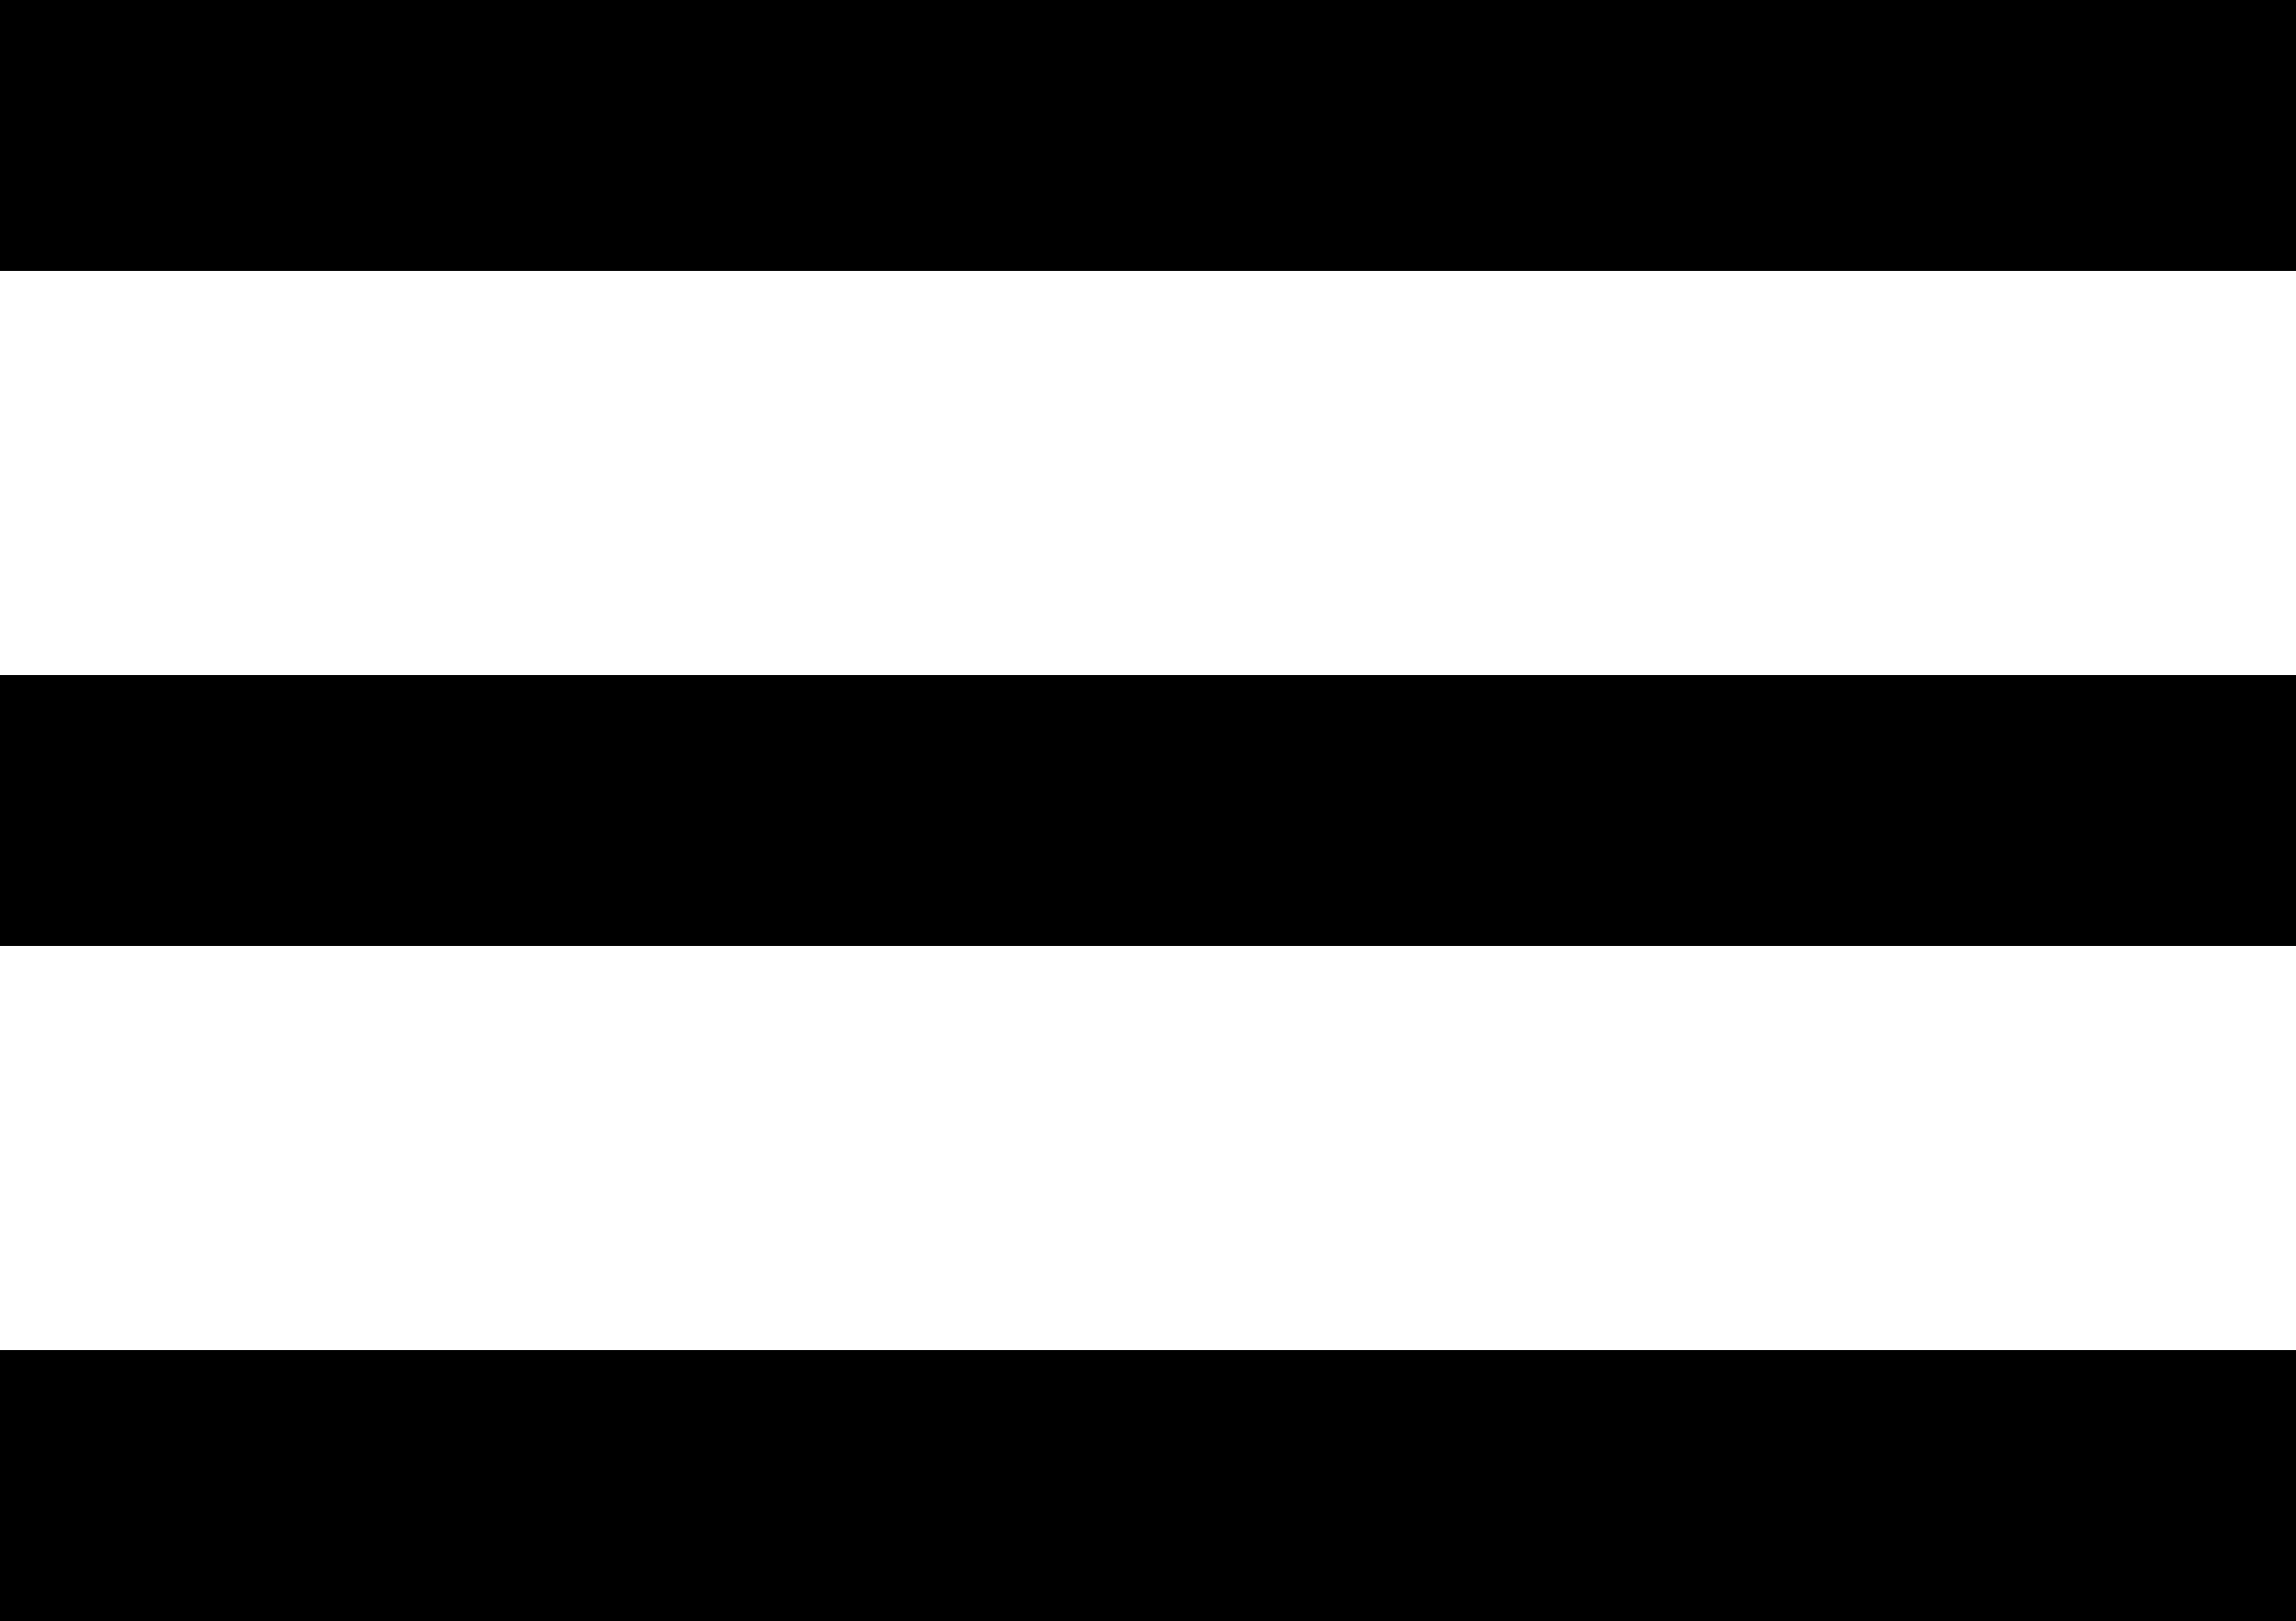
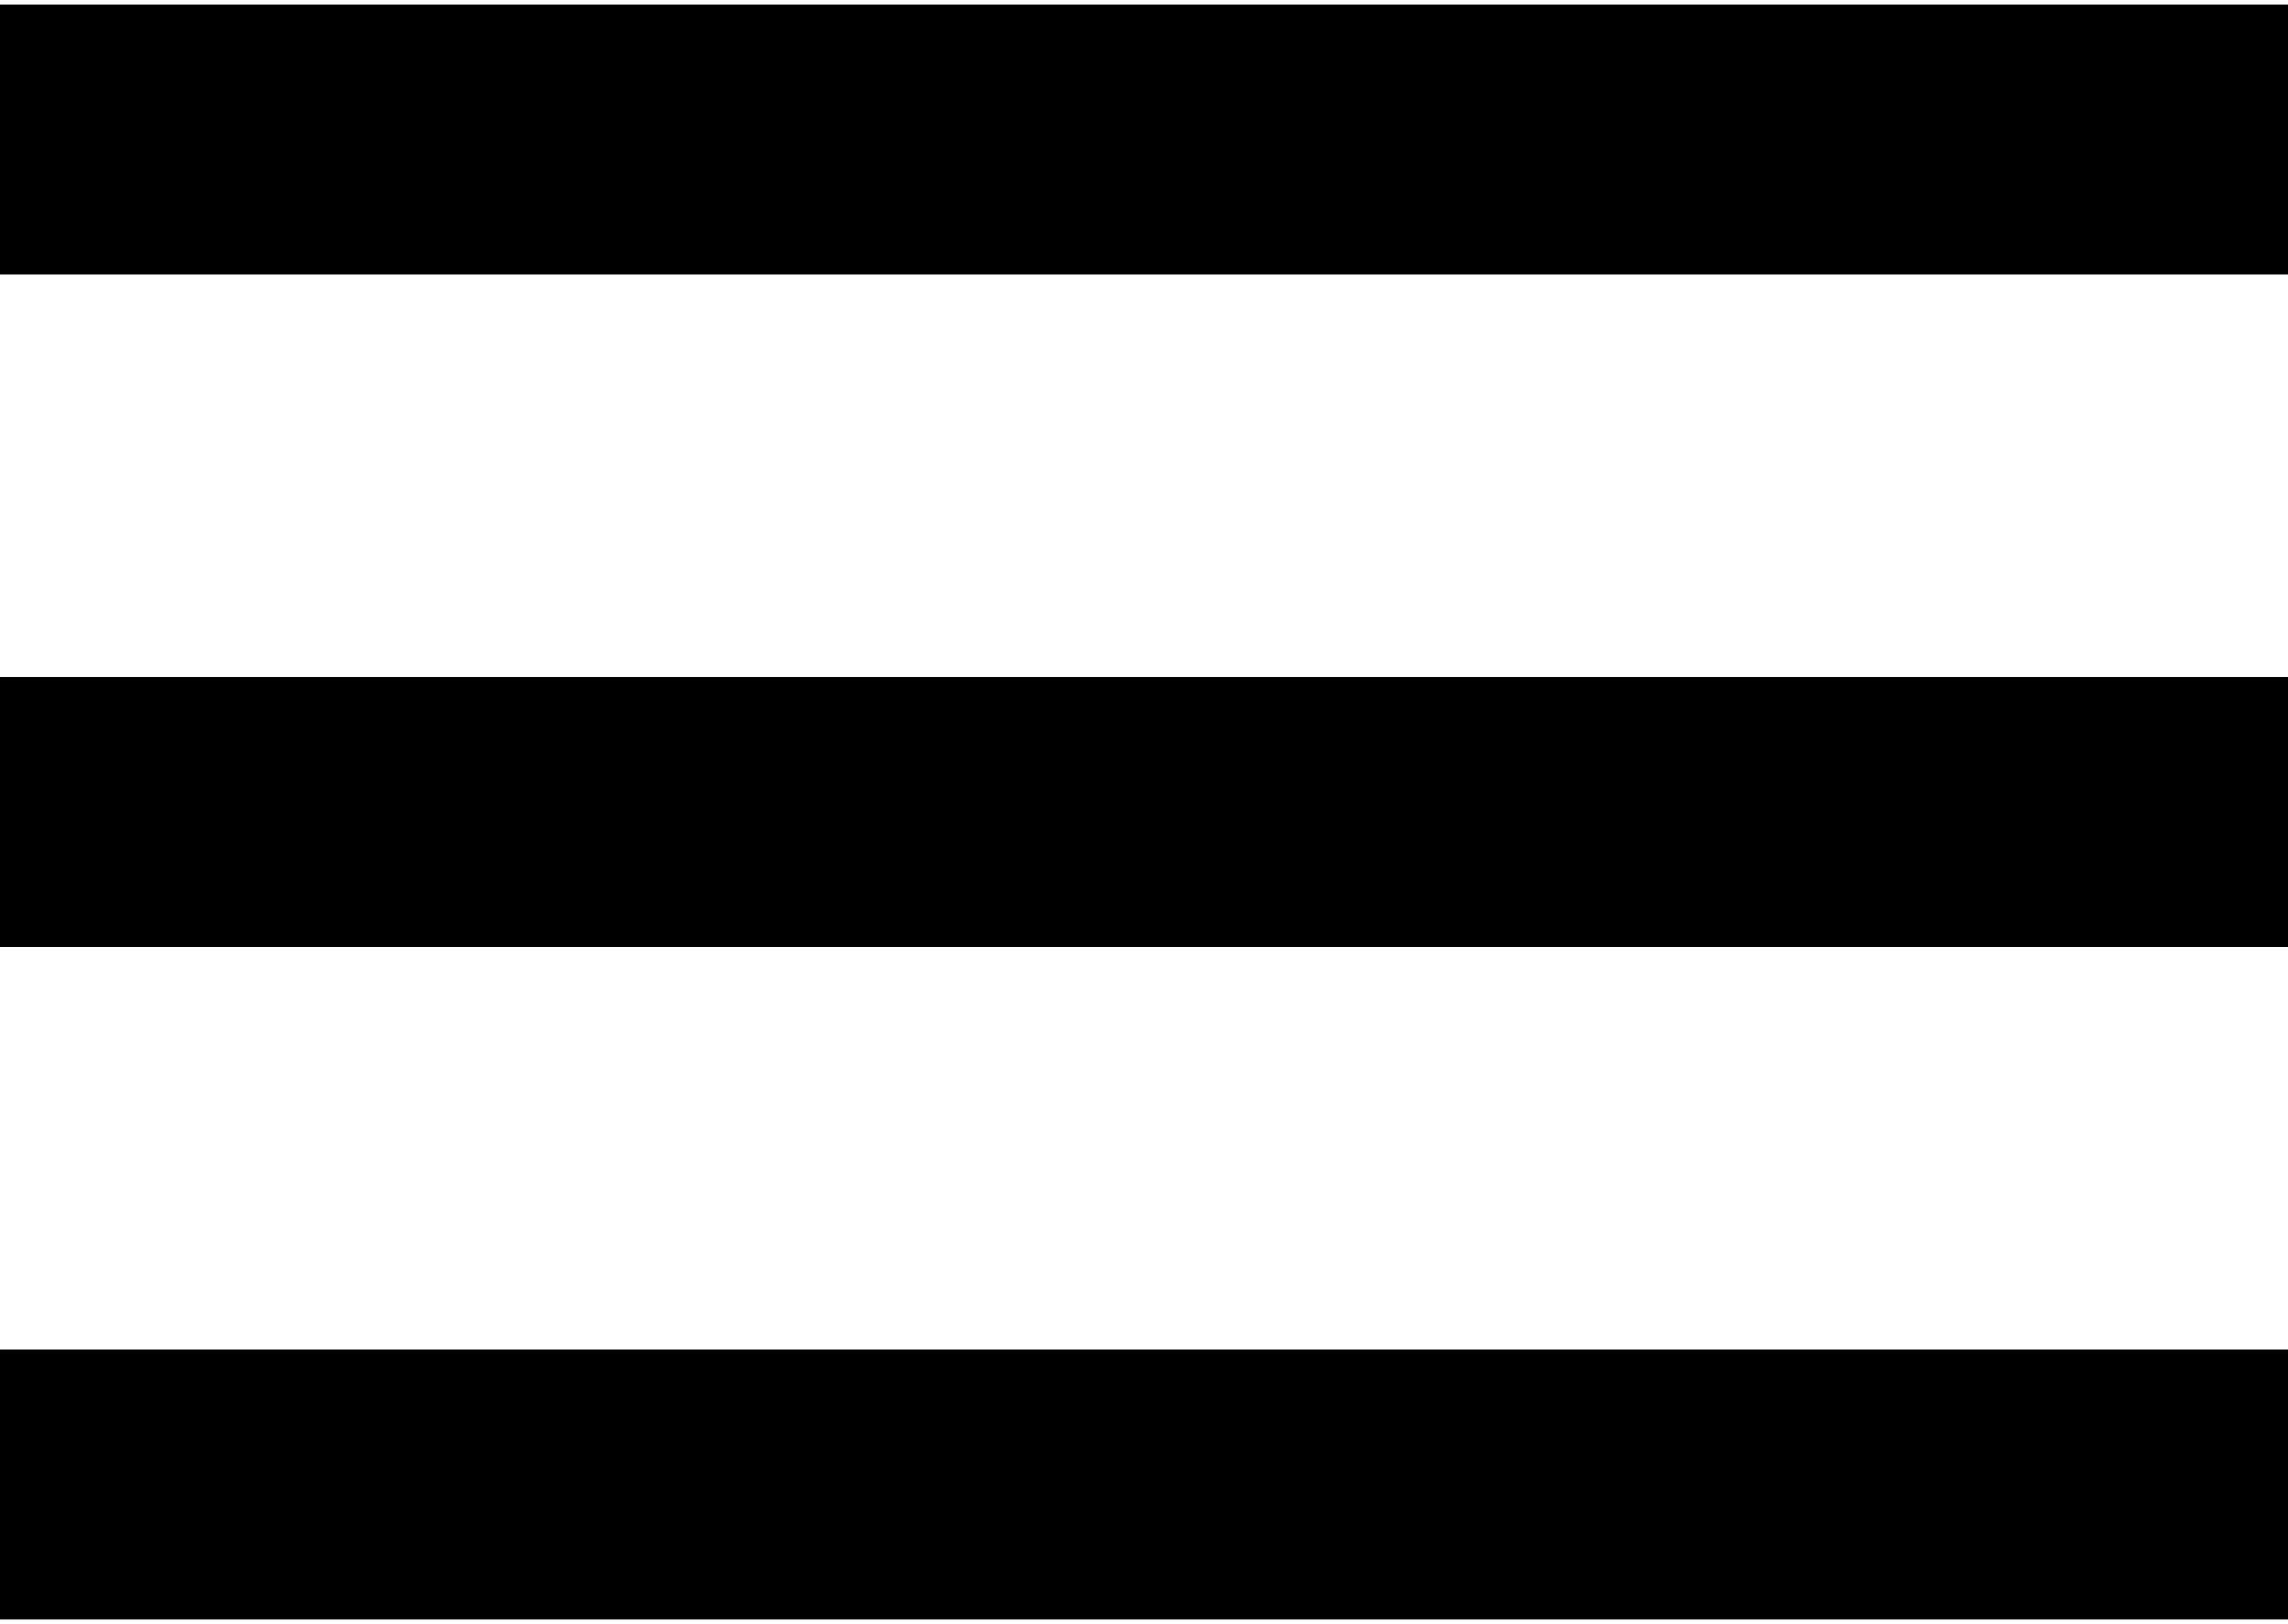
- <svg xmlns="http://www.w3.org/2000/svg" version="1.1" viewBox="0 0 100 70.6">
+ <svg xmlns="http://www.w3.org/2000/svg" version="1.1" viewBox="0 0 100 71">
  <g>
    <g id="Layer_1">
-       <g id="Layer_1-2" data-name="Layer_1">
-         <rect width="100" height="11.8" />
-         <rect y="29.4" width="100" height="11.8" />
-         <rect y="58.8" width="100" height="11.8" />
+       <g>
+         <rect x="0" y=".2" width="100" height="11.8" />
+         <rect x="0" y="29.6" width="100" height="11.8" />
+         <rect x="0" y="59" width="100" height="11.8" />
      </g>
    </g>
  </g>
</svg>
